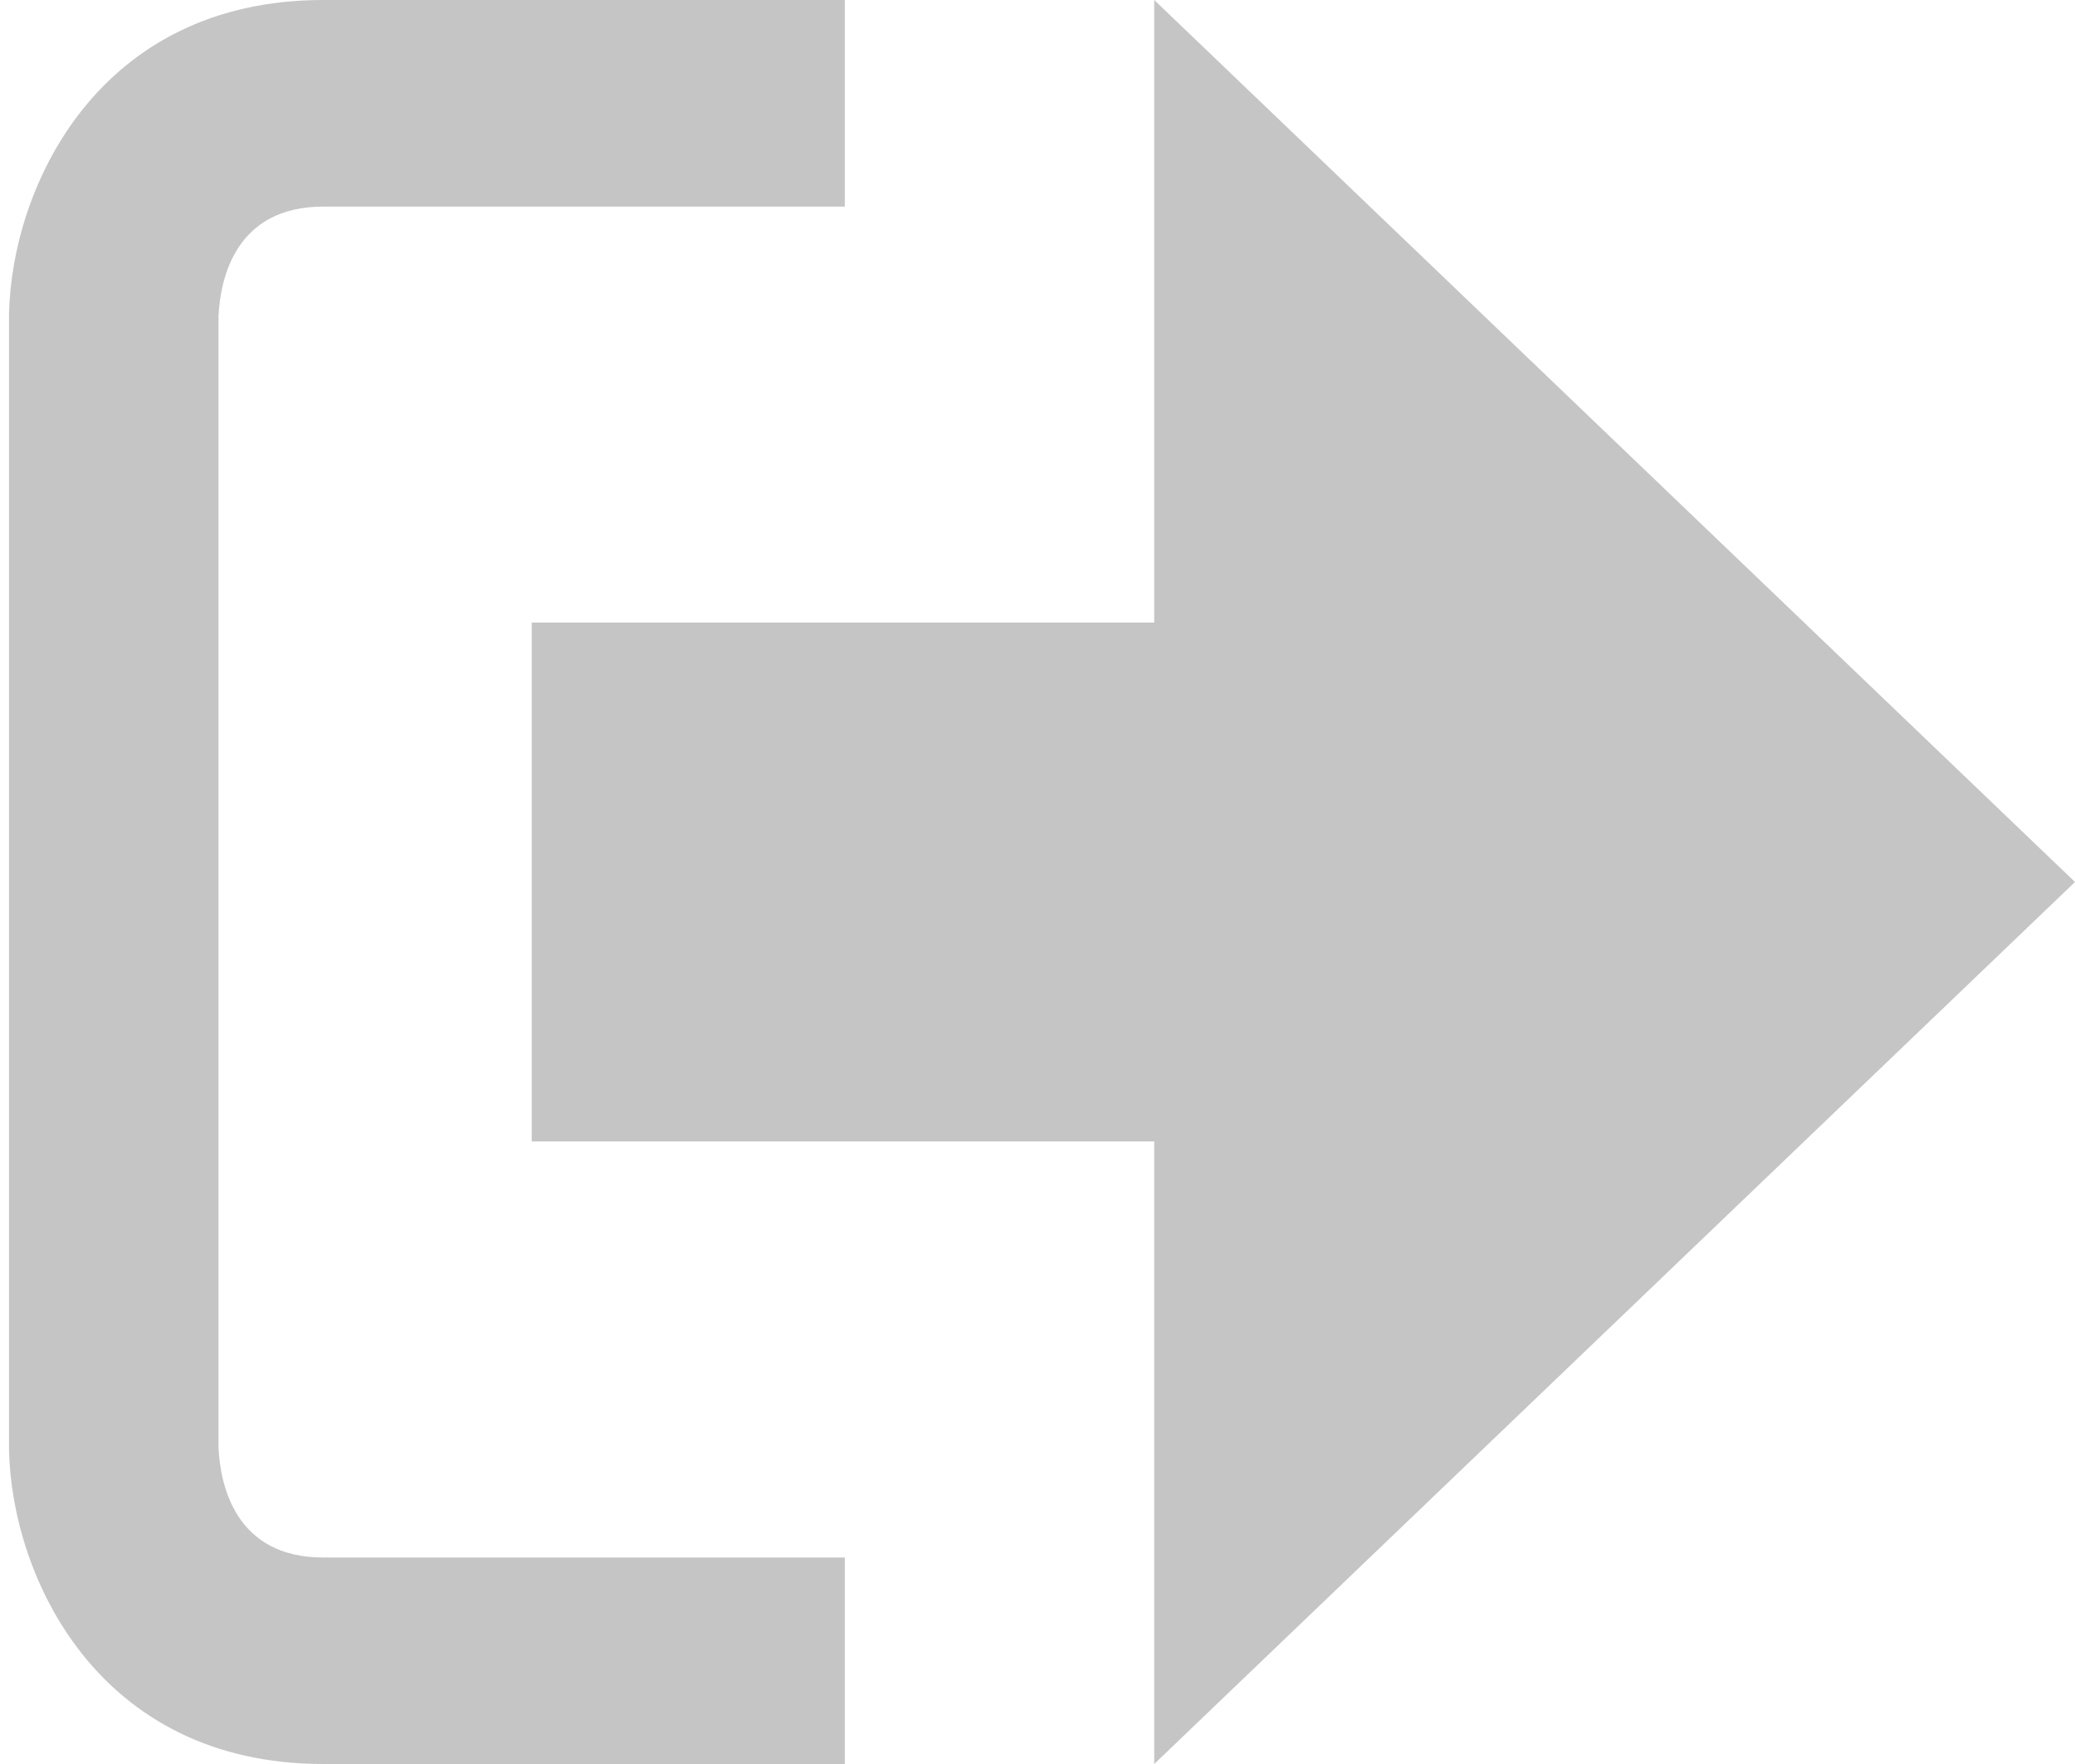
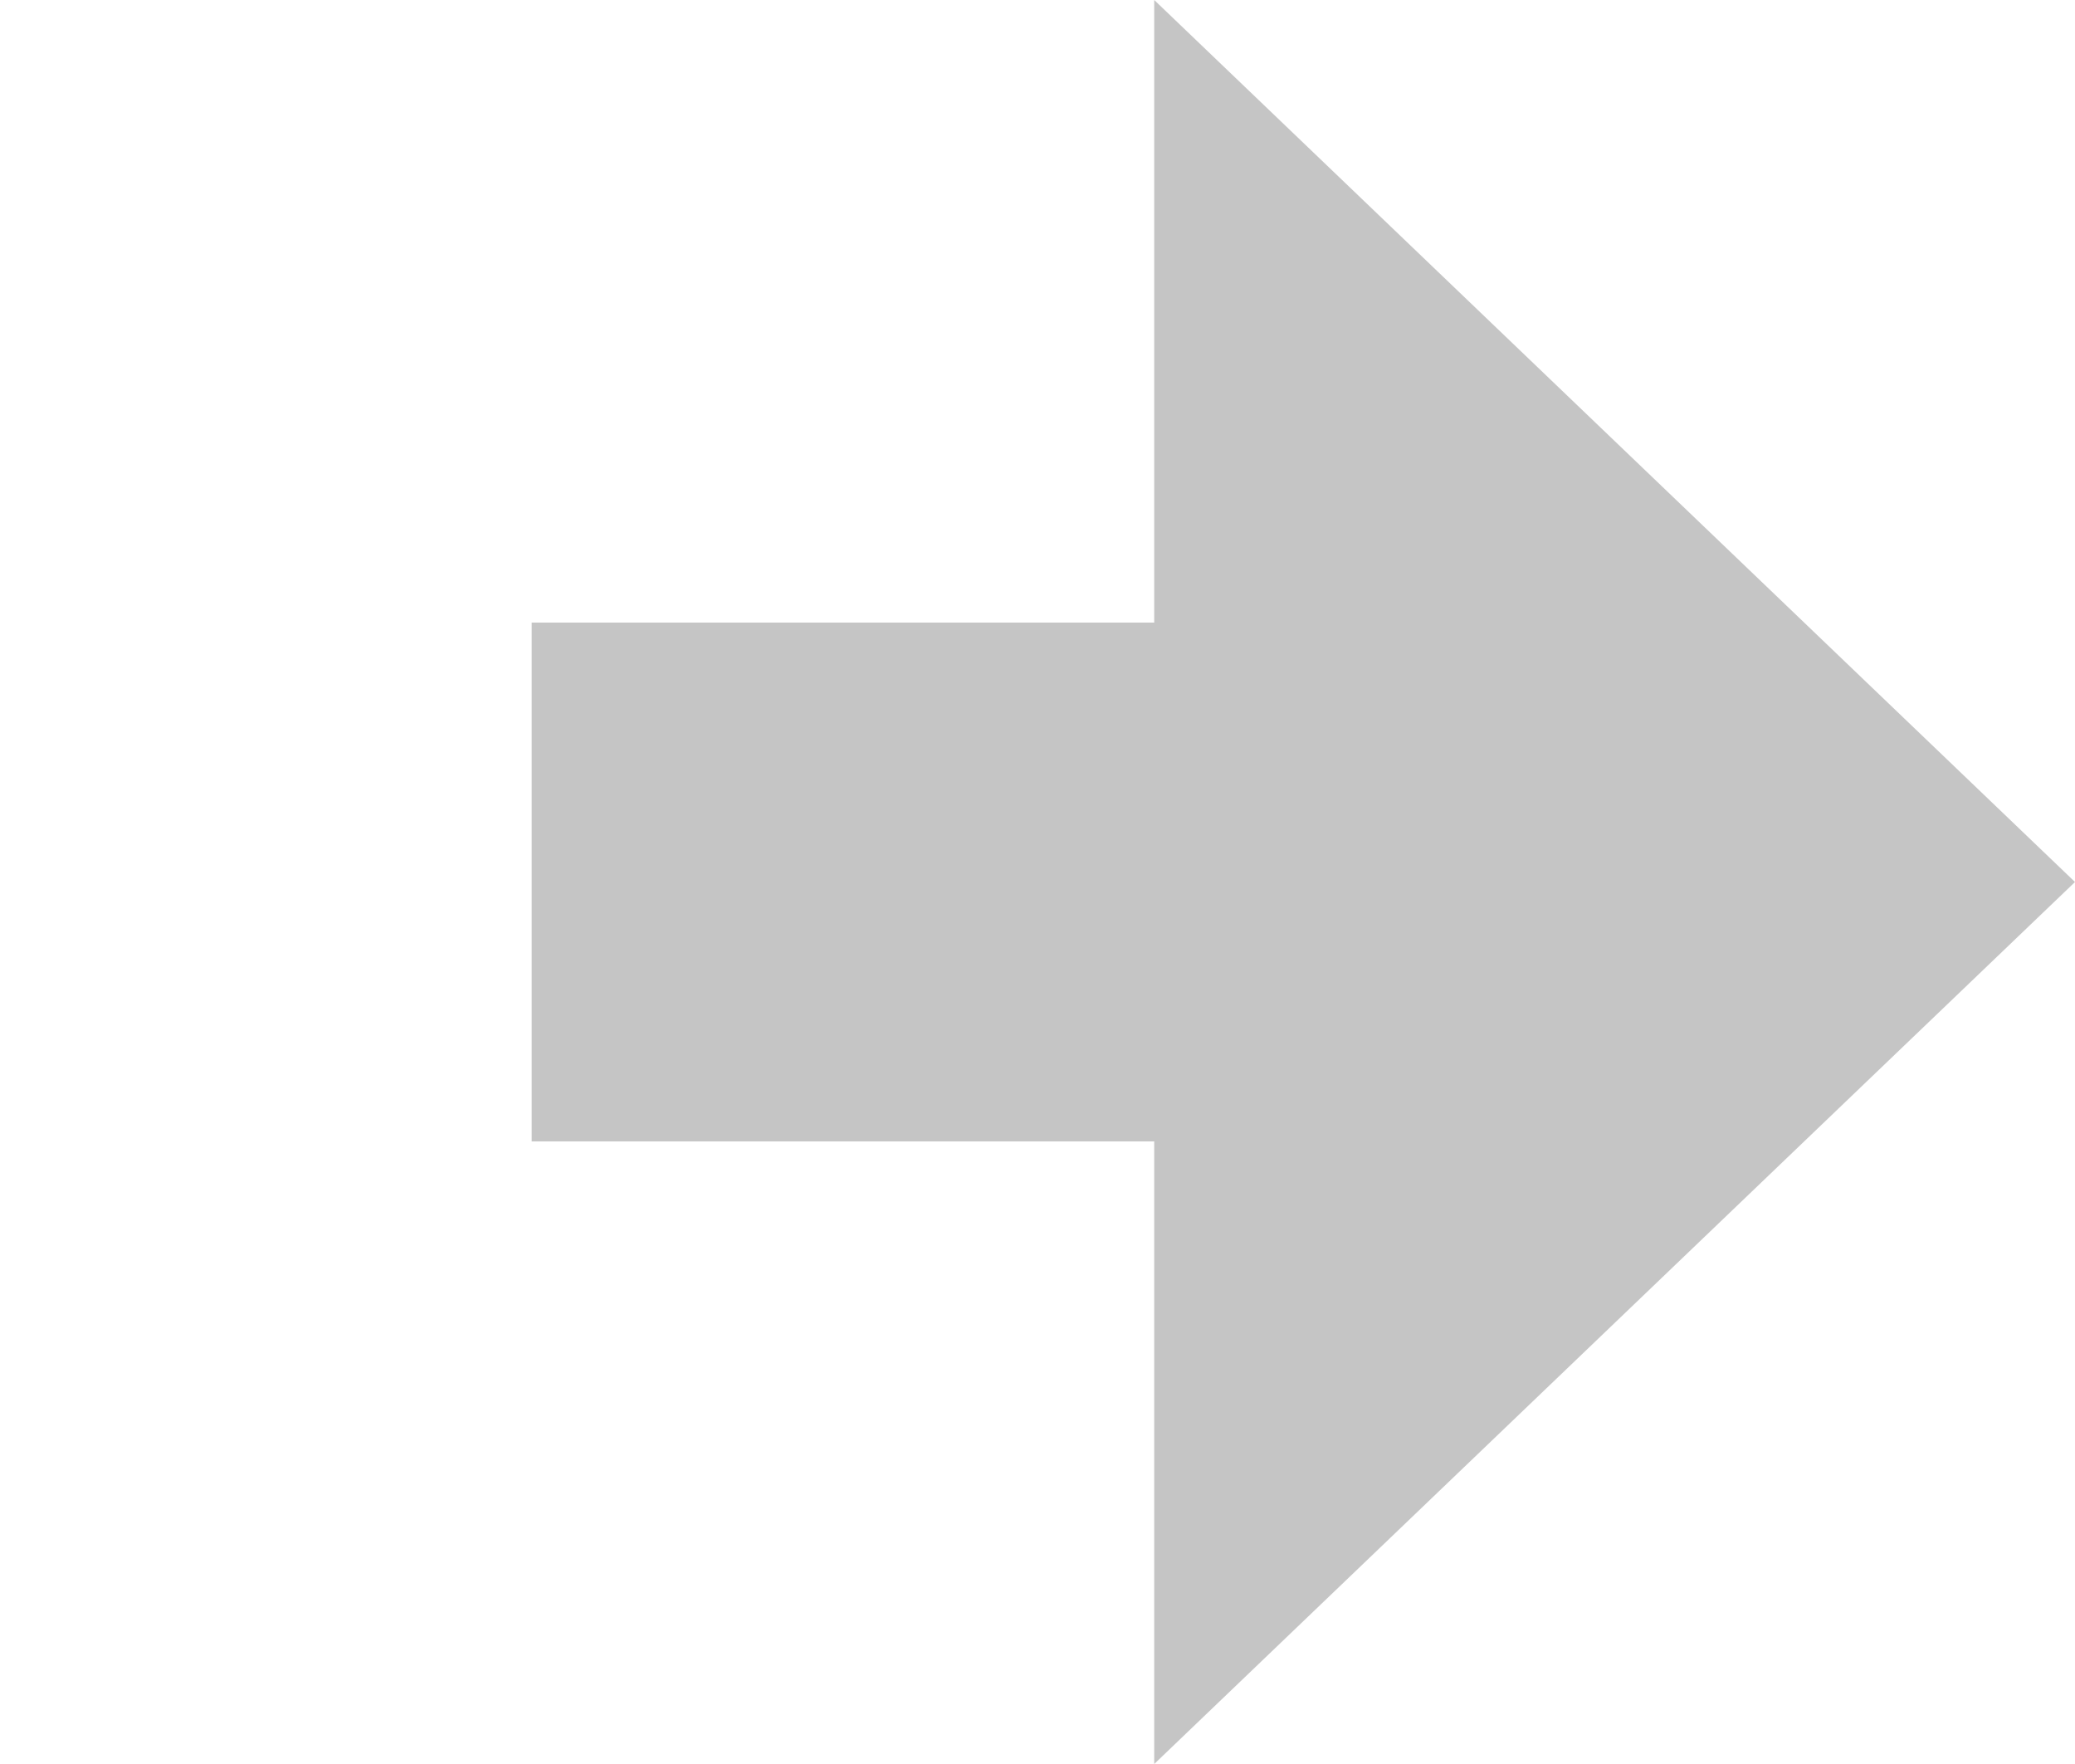
<svg xmlns="http://www.w3.org/2000/svg" width="20" height="17" viewBox="0 0 20 17" fill="none">
  <path d="M20 8.5L11.125 0V6H5.125V11H11.125V17L20 8.5Z" fill="#C5C5C5" />
-   <path d="M2.106 13.952V3.048C2.124 2.672 2.277 1.991 3.116 1.991H8.143V0H3.116C0.938 0 0.112 1.81 0.087 3.027V13.973C0.112 15.189 0.938 17 3.116 17H8.143V15.01H3.116C2.277 15.01 2.124 14.327 2.106 13.952Z" fill="#C5C5C5" />
+   <path d="M2.106 13.952V3.048C2.124 2.672 2.277 1.991 3.116 1.991H8.143V0H3.116C0.938 0 0.112 1.81 0.087 3.027V13.973C0.112 15.189 0.938 17 3.116 17H8.143V15.01H3.116C2.277 15.01 2.124 14.327 2.106 13.952Z" />
</svg>
